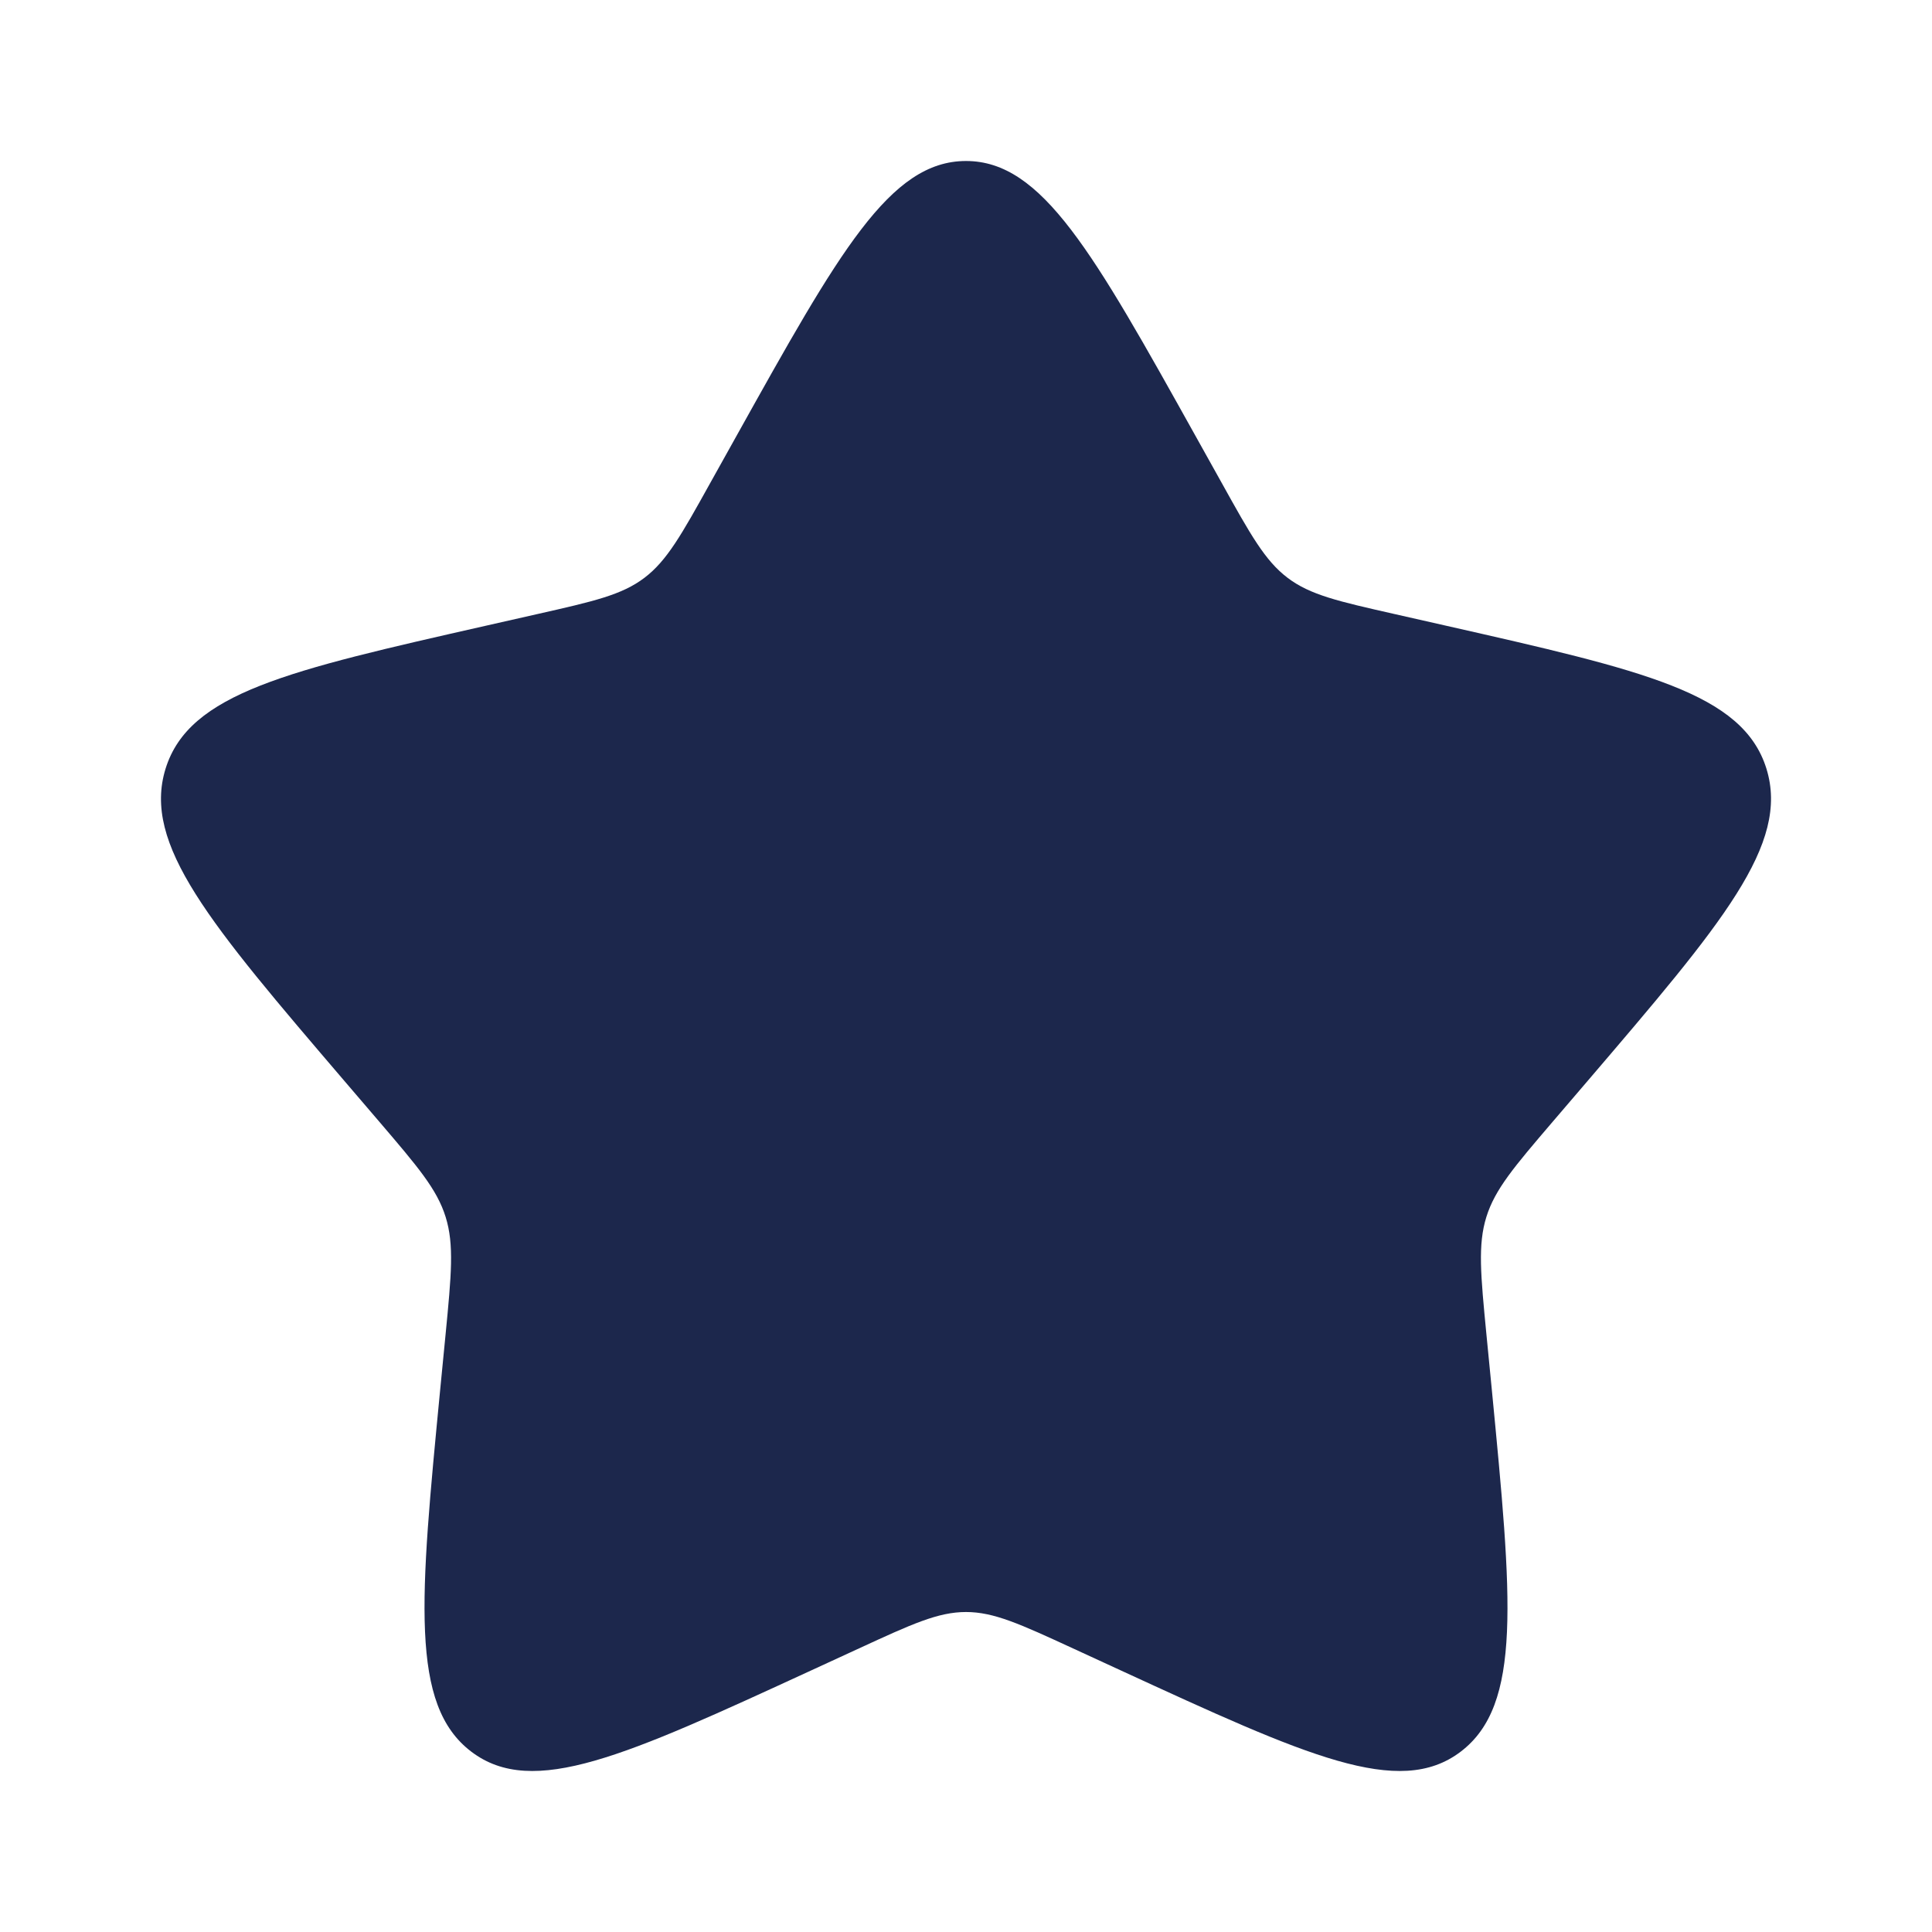
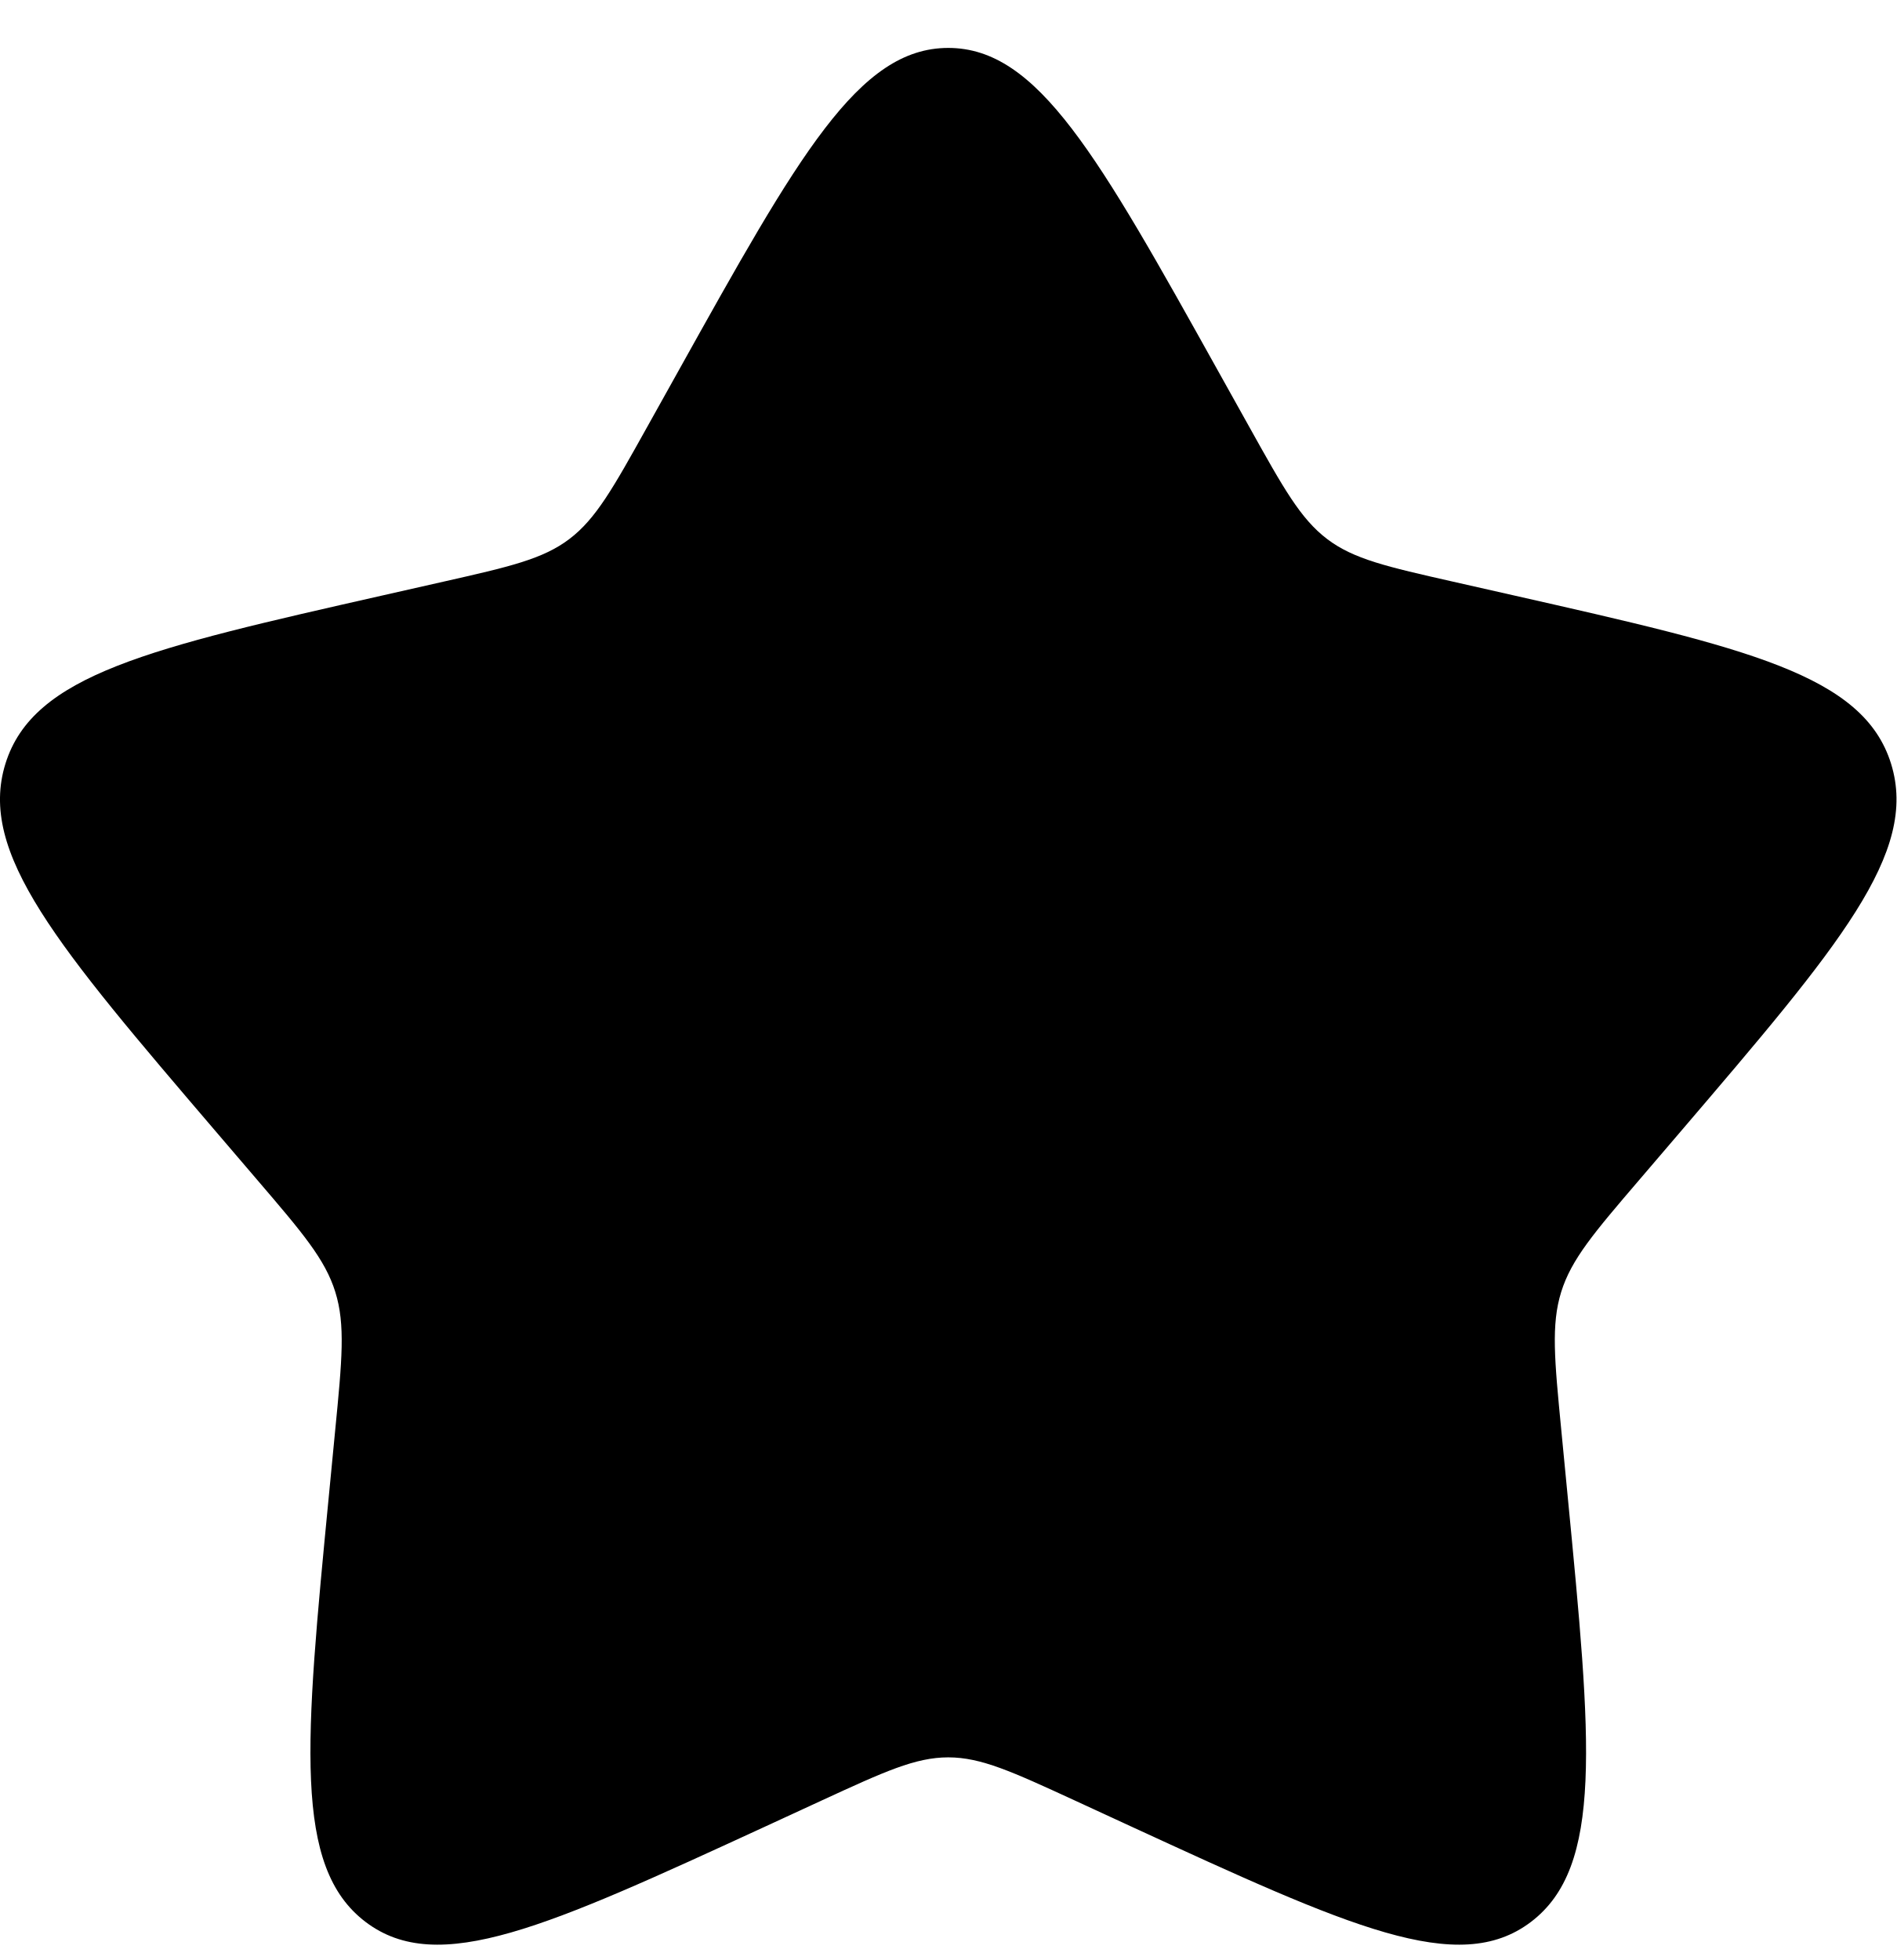
- <svg xmlns="http://www.w3.org/2000/svg" width="800px" height="800px" viewBox="0 0 24 24" fill="none">
-   <path d="M9.153 5.408C10.42 3.136 11.053 2 12 2C12.947 2 13.58 3.136 14.847 5.408L15.175 5.996C15.534 6.642 15.714 6.965 15.995 7.178C16.276 7.391 16.625 7.47 17.324 7.628L17.96 7.772C20.42 8.329 21.65 8.607 21.943 9.548C22.235 10.489 21.397 11.469 19.72 13.43L19.286 13.937C18.81 14.494 18.571 14.773 18.464 15.118C18.357 15.462 18.393 15.834 18.465 16.578L18.531 17.254C18.784 19.871 18.911 21.179 18.145 21.76C17.379 22.342 16.227 21.811 13.924 20.751L13.329 20.477C12.674 20.175 12.347 20.025 12 20.025C11.653 20.025 11.326 20.175 10.671 20.477L10.076 20.751C7.773 21.811 6.621 22.342 5.855 21.76C5.089 21.179 5.216 19.871 5.469 17.254L5.535 16.578C5.607 15.834 5.643 15.462 5.536 15.118C5.429 14.773 5.19 14.494 4.714 13.937L4.28 13.43C2.603 11.469 1.765 10.489 2.057 9.548C2.35 8.607 3.58 8.329 6.04 7.772L6.676 7.628C7.375 7.47 7.724 7.391 8.005 7.178C8.286 6.965 8.466 6.642 8.825 5.996L9.153 5.408Z" fill="#1C274C" />
+ <svg xmlns="http://www.w3.org/2000/svg" width="30" height="31" viewBox="0 0 30 31" fill="none">
+   <path d="M10.73 5.87C12.63 2.462 13.58 0.758 15 0.758C16.42 0.758 17.37 2.462 19.27 5.87L19.762 6.752C20.302 7.721 20.572 8.205 20.993 8.525C21.413 8.844 21.938 8.963 22.986 9.2L23.941 9.416C27.63 10.251 29.475 10.668 29.914 12.079C30.353 13.491 29.095 14.961 26.58 17.903L25.929 18.664C25.214 19.499 24.857 19.917 24.696 20.434C24.535 20.951 24.59 21.509 24.698 22.624L24.796 23.639C25.176 27.564 25.366 29.526 24.217 30.398C23.068 31.27 21.341 30.475 17.886 28.885L16.993 28.473C16.011 28.021 15.52 27.795 15 27.795C14.48 27.795 13.989 28.021 13.007 28.473L12.114 28.885C8.659 30.475 6.932 31.27 5.783 30.398C4.634 29.526 4.824 27.564 5.204 23.639L5.302 22.624C5.411 21.509 5.465 20.951 5.304 20.434C5.143 19.917 4.786 19.499 4.071 18.664L3.42 17.903C0.905 14.961 -0.353 13.491 0.086 12.079C0.525 10.668 2.37 10.251 6.059 9.416L7.014 9.2C8.062 8.963 8.586 8.844 9.007 8.525C9.428 8.205 9.698 7.721 10.238 6.752L10.73 5.87Z" fill="black" />
</svg>
